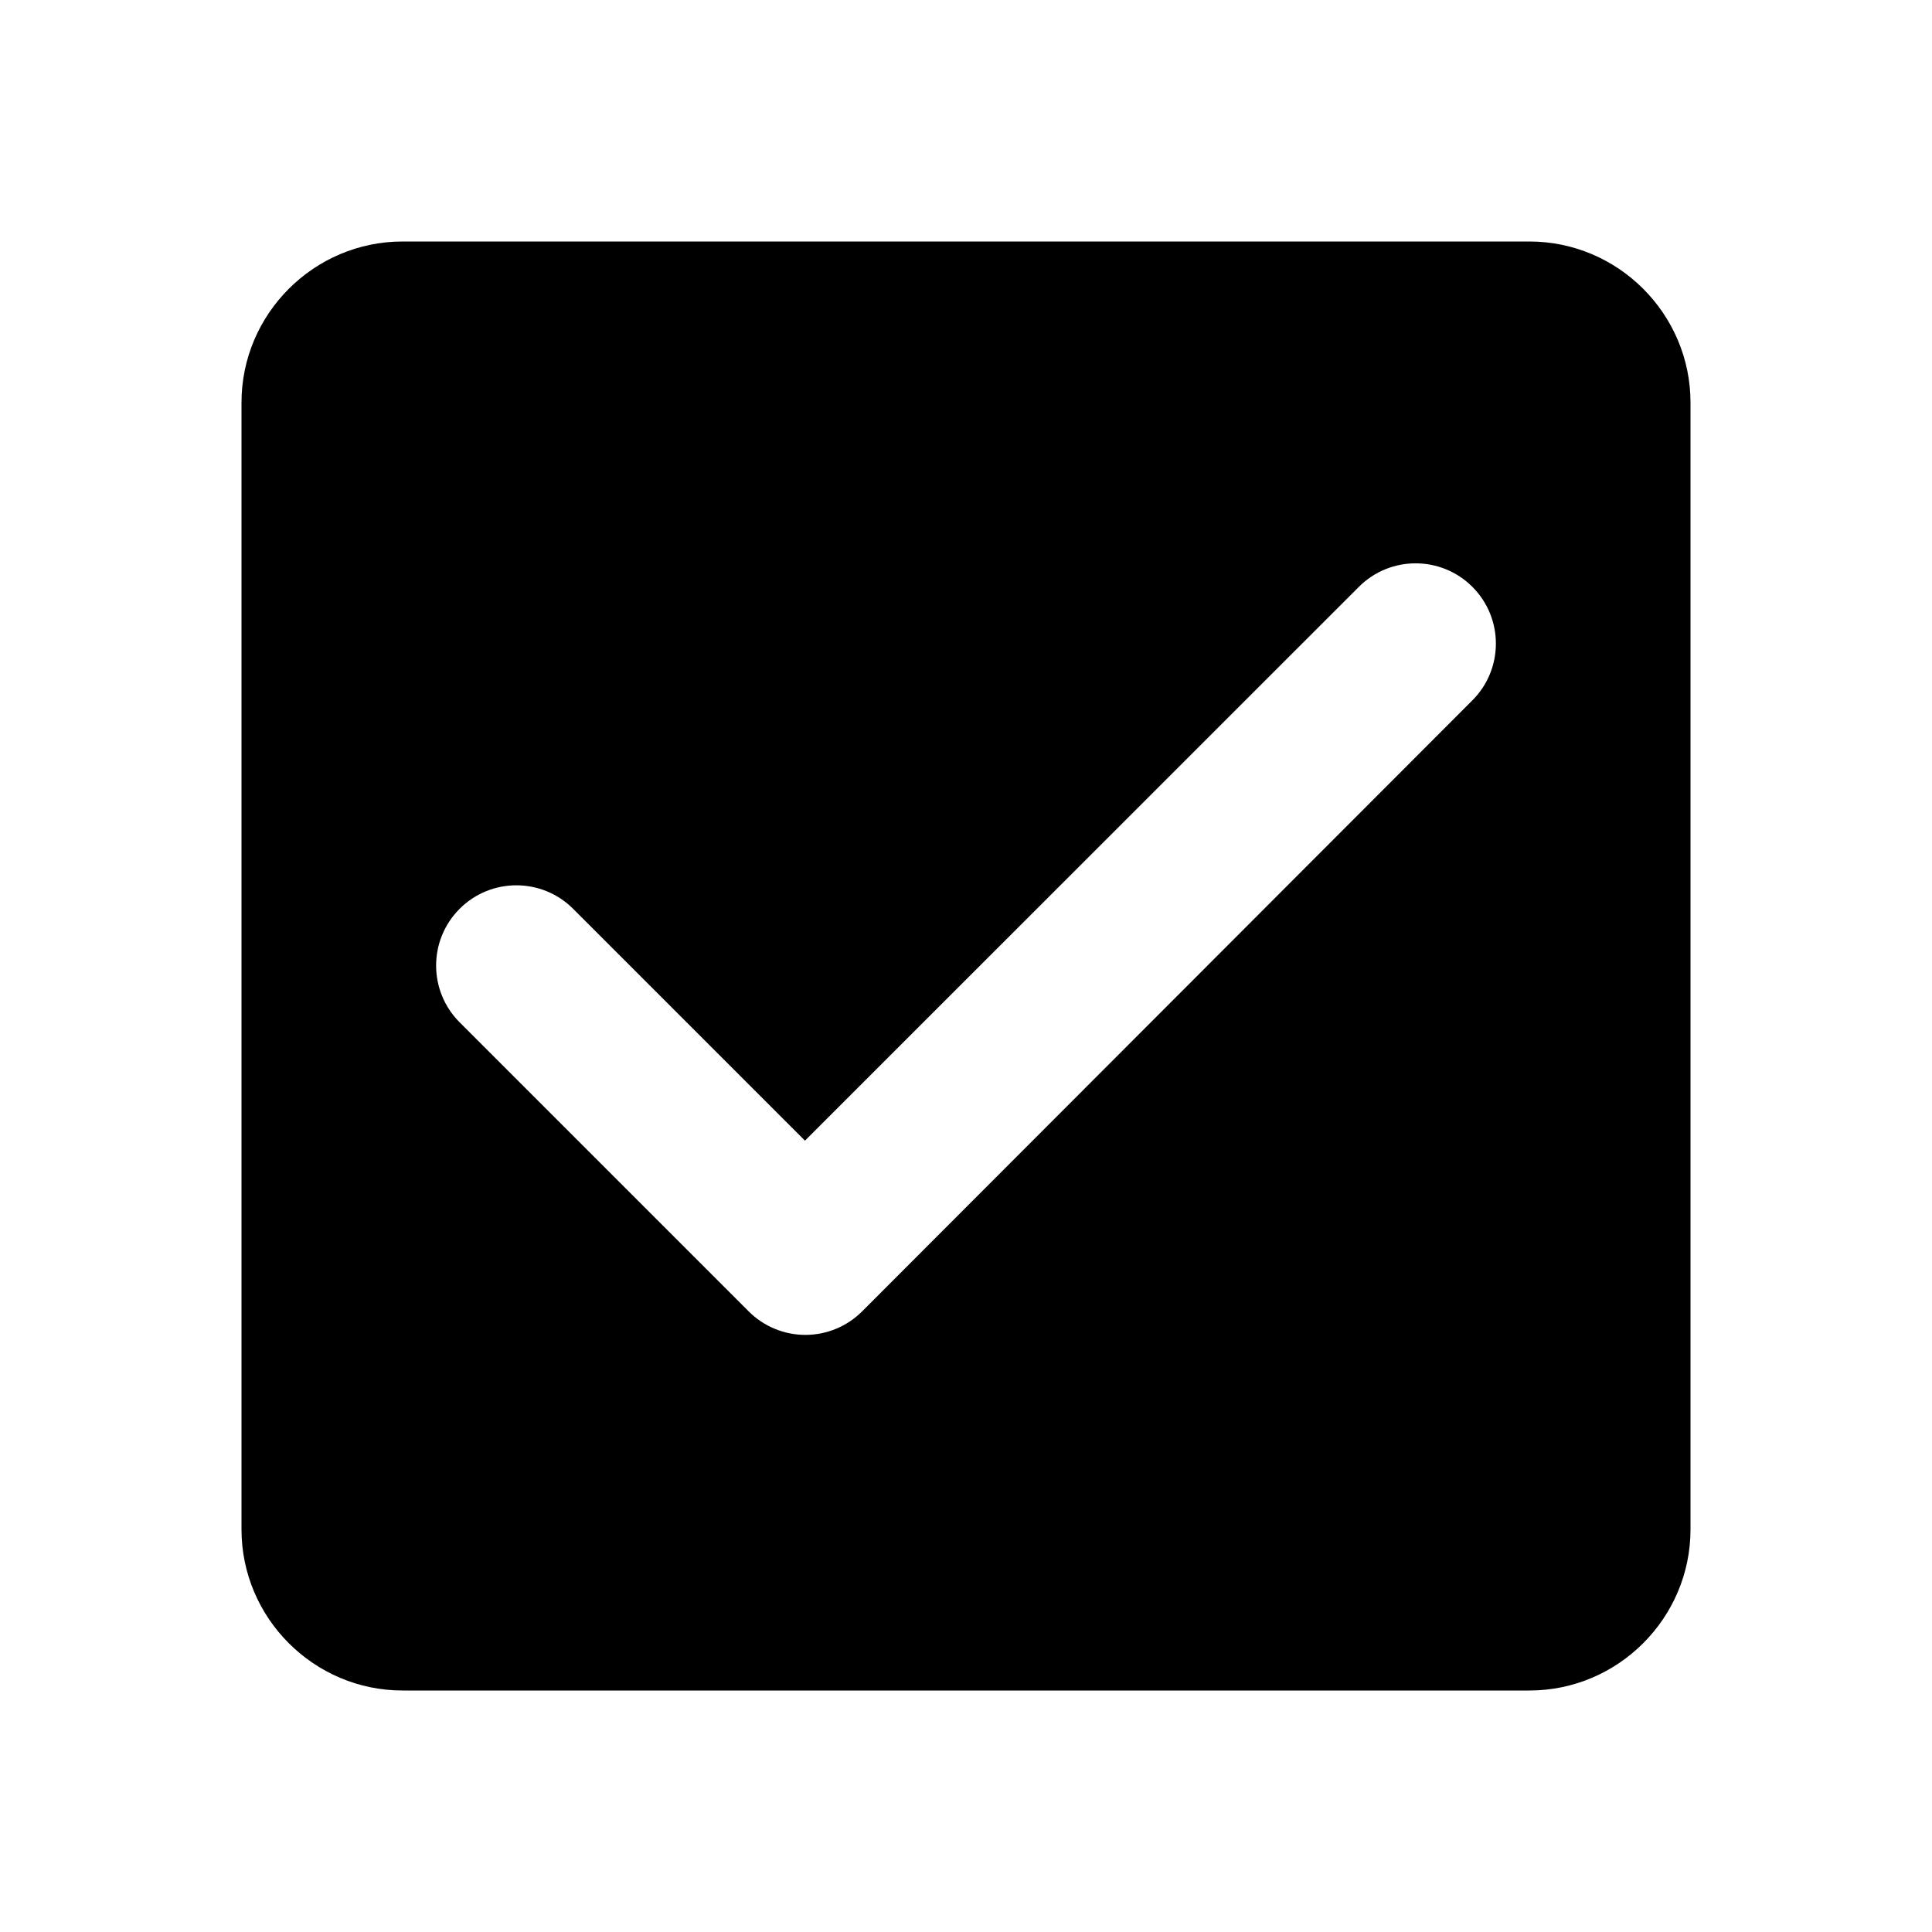
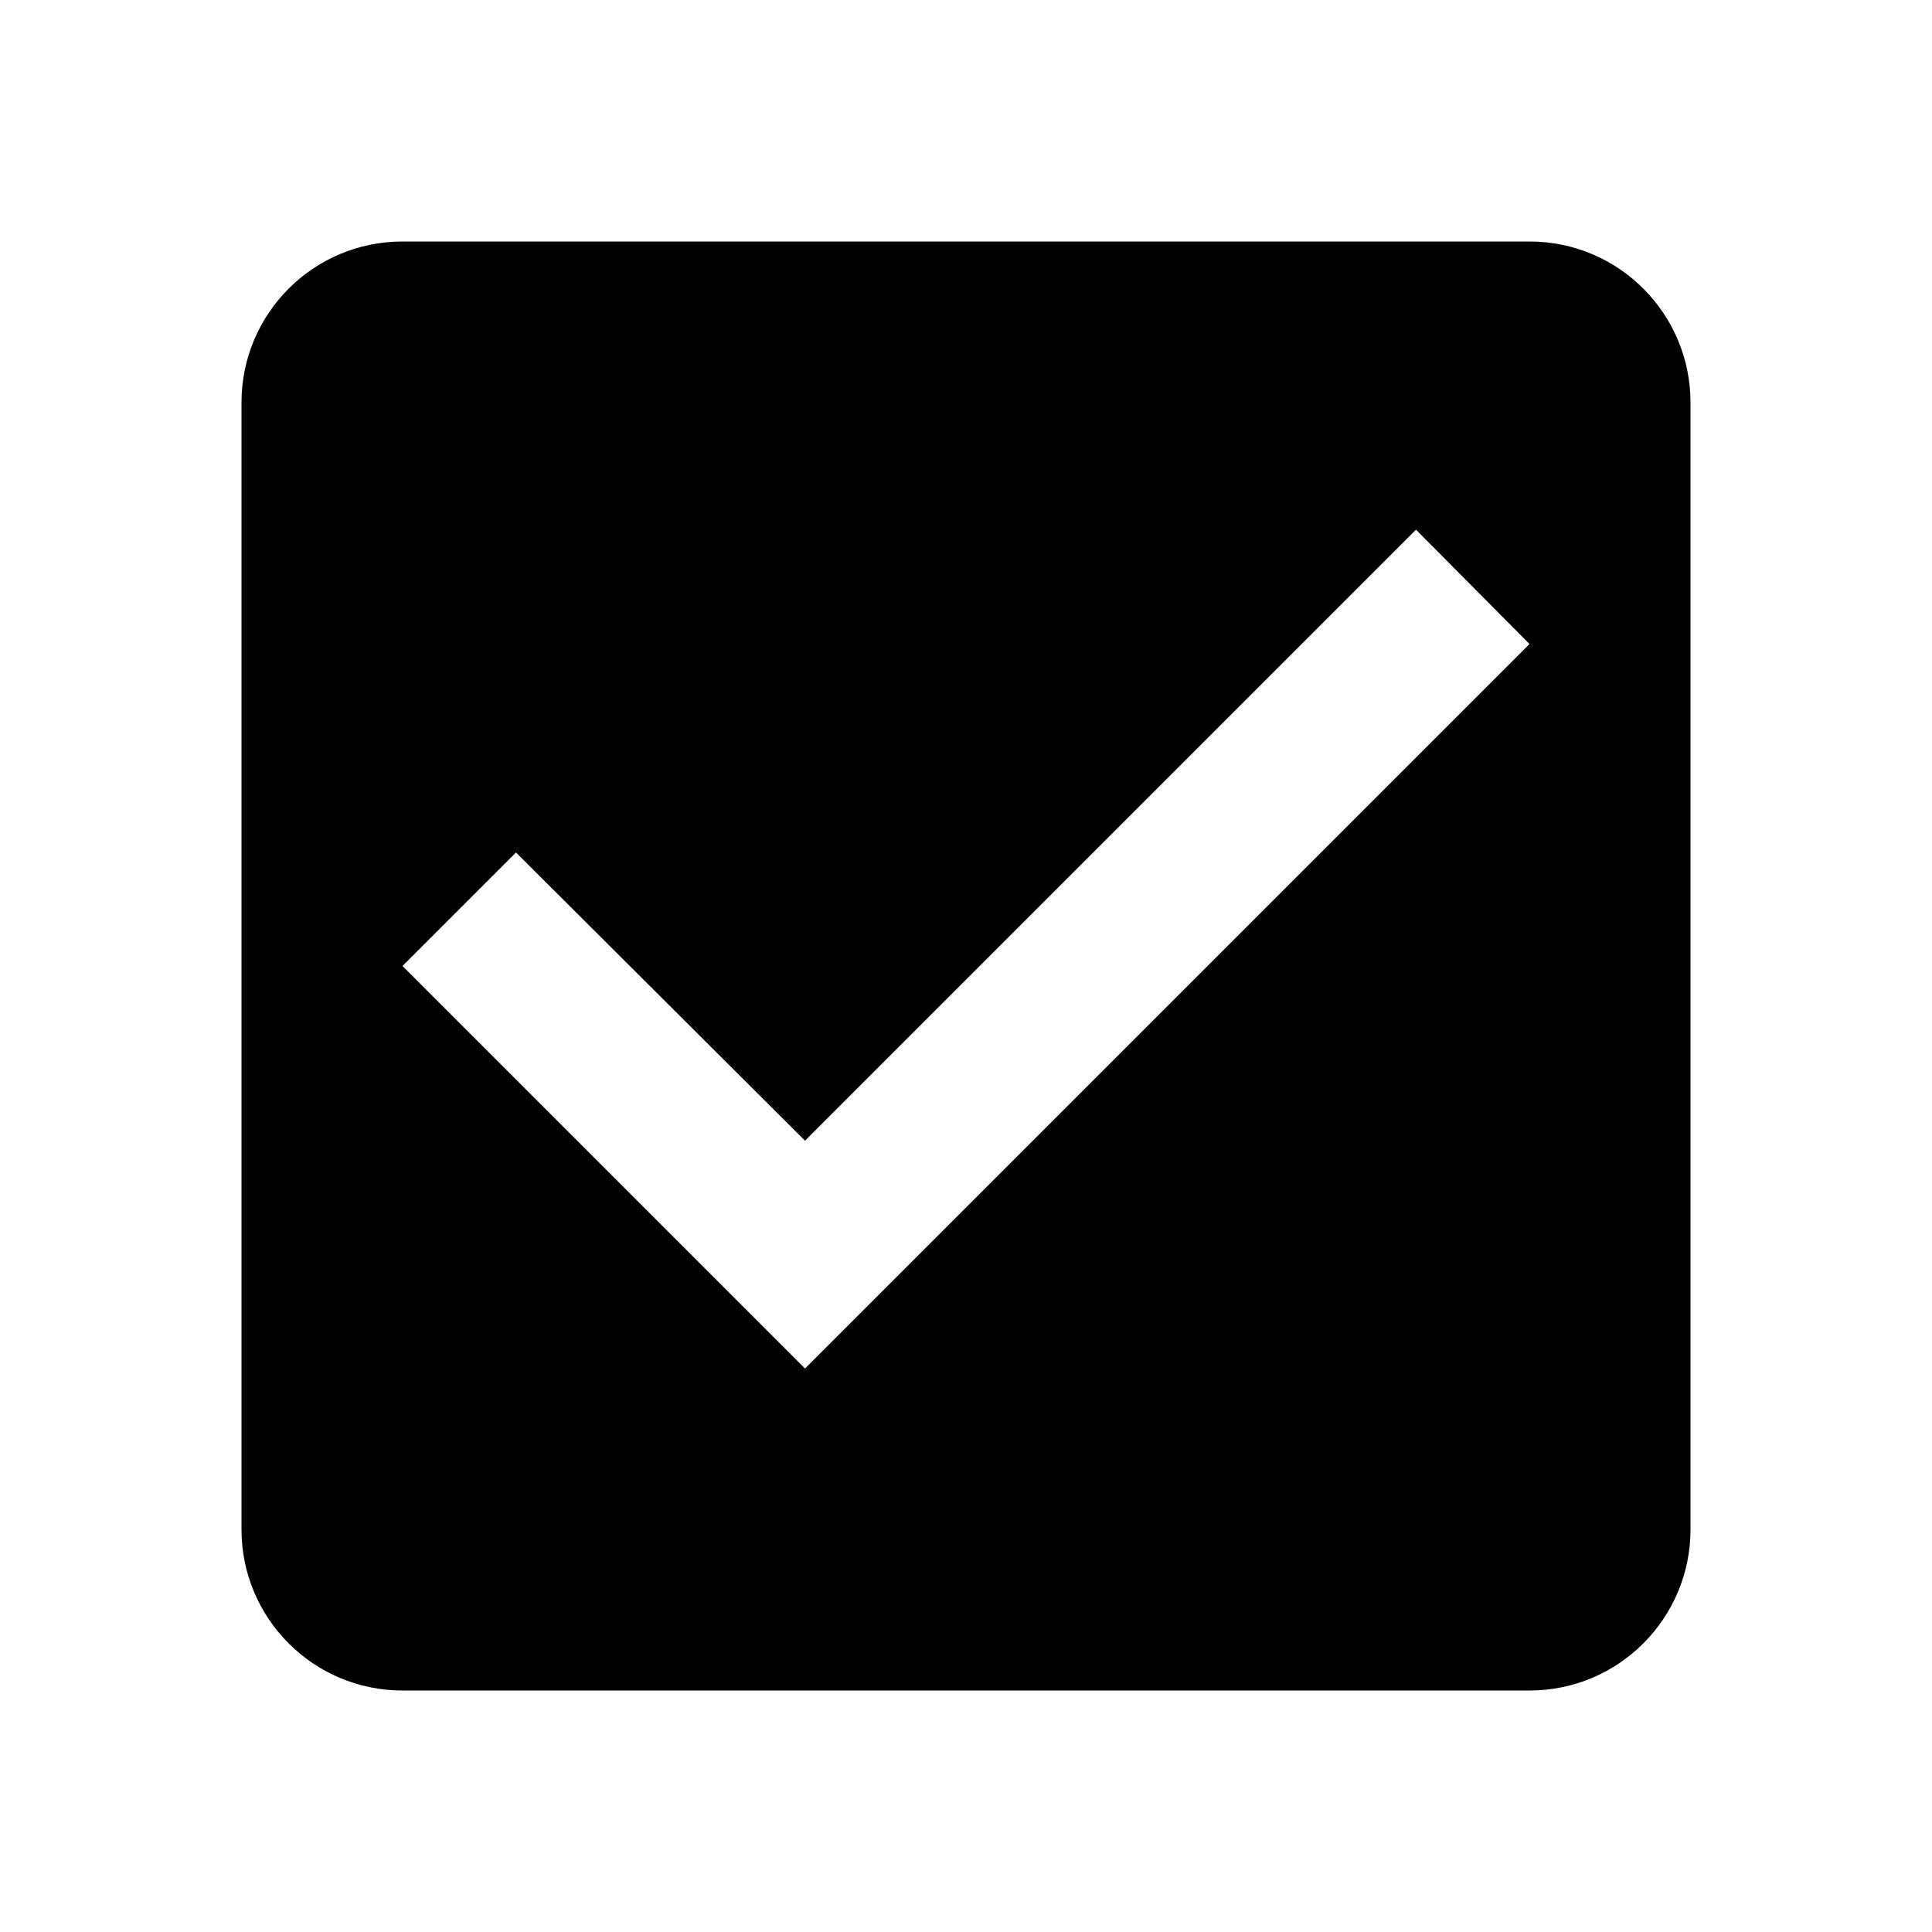
- <svg xmlns="http://www.w3.org/2000/svg" viewBox="0 0 20 20">
-   <path d="M15.833 2.5H4.167C3.25 2.5 2.5 3.25 2.5 4.167v11.666c0 .917.75 1.667 1.667 1.667h11.666c.917 0 1.667-.75 1.667-1.667V4.167c0-.917-.75-1.667-1.667-1.667ZM8.925 13.575a.83.83 0 0 1-1.175 0l-2.992-2.992a.83.83 0 1 1 1.175-1.175l2.4 2.4 5.734-5.733a.83.83 0 1 1 1.175 1.175l-6.317 6.325Z" />
+ <svg xmlns="http://www.w3.org/2000/svg" viewBox="0 0 24 24">
+   <path d="M19 3H5C3.89 3 3 3.9 3 5V19C3 20.1 3.89 21 5 21H19C20.11 21 21 20.1 21 19V5C21 3.9 20.11 3 19 3ZM10 17L5 12L6.41 10.59L10 14.17L17.59 6.58L19 8L10 17Z" />
</svg>
